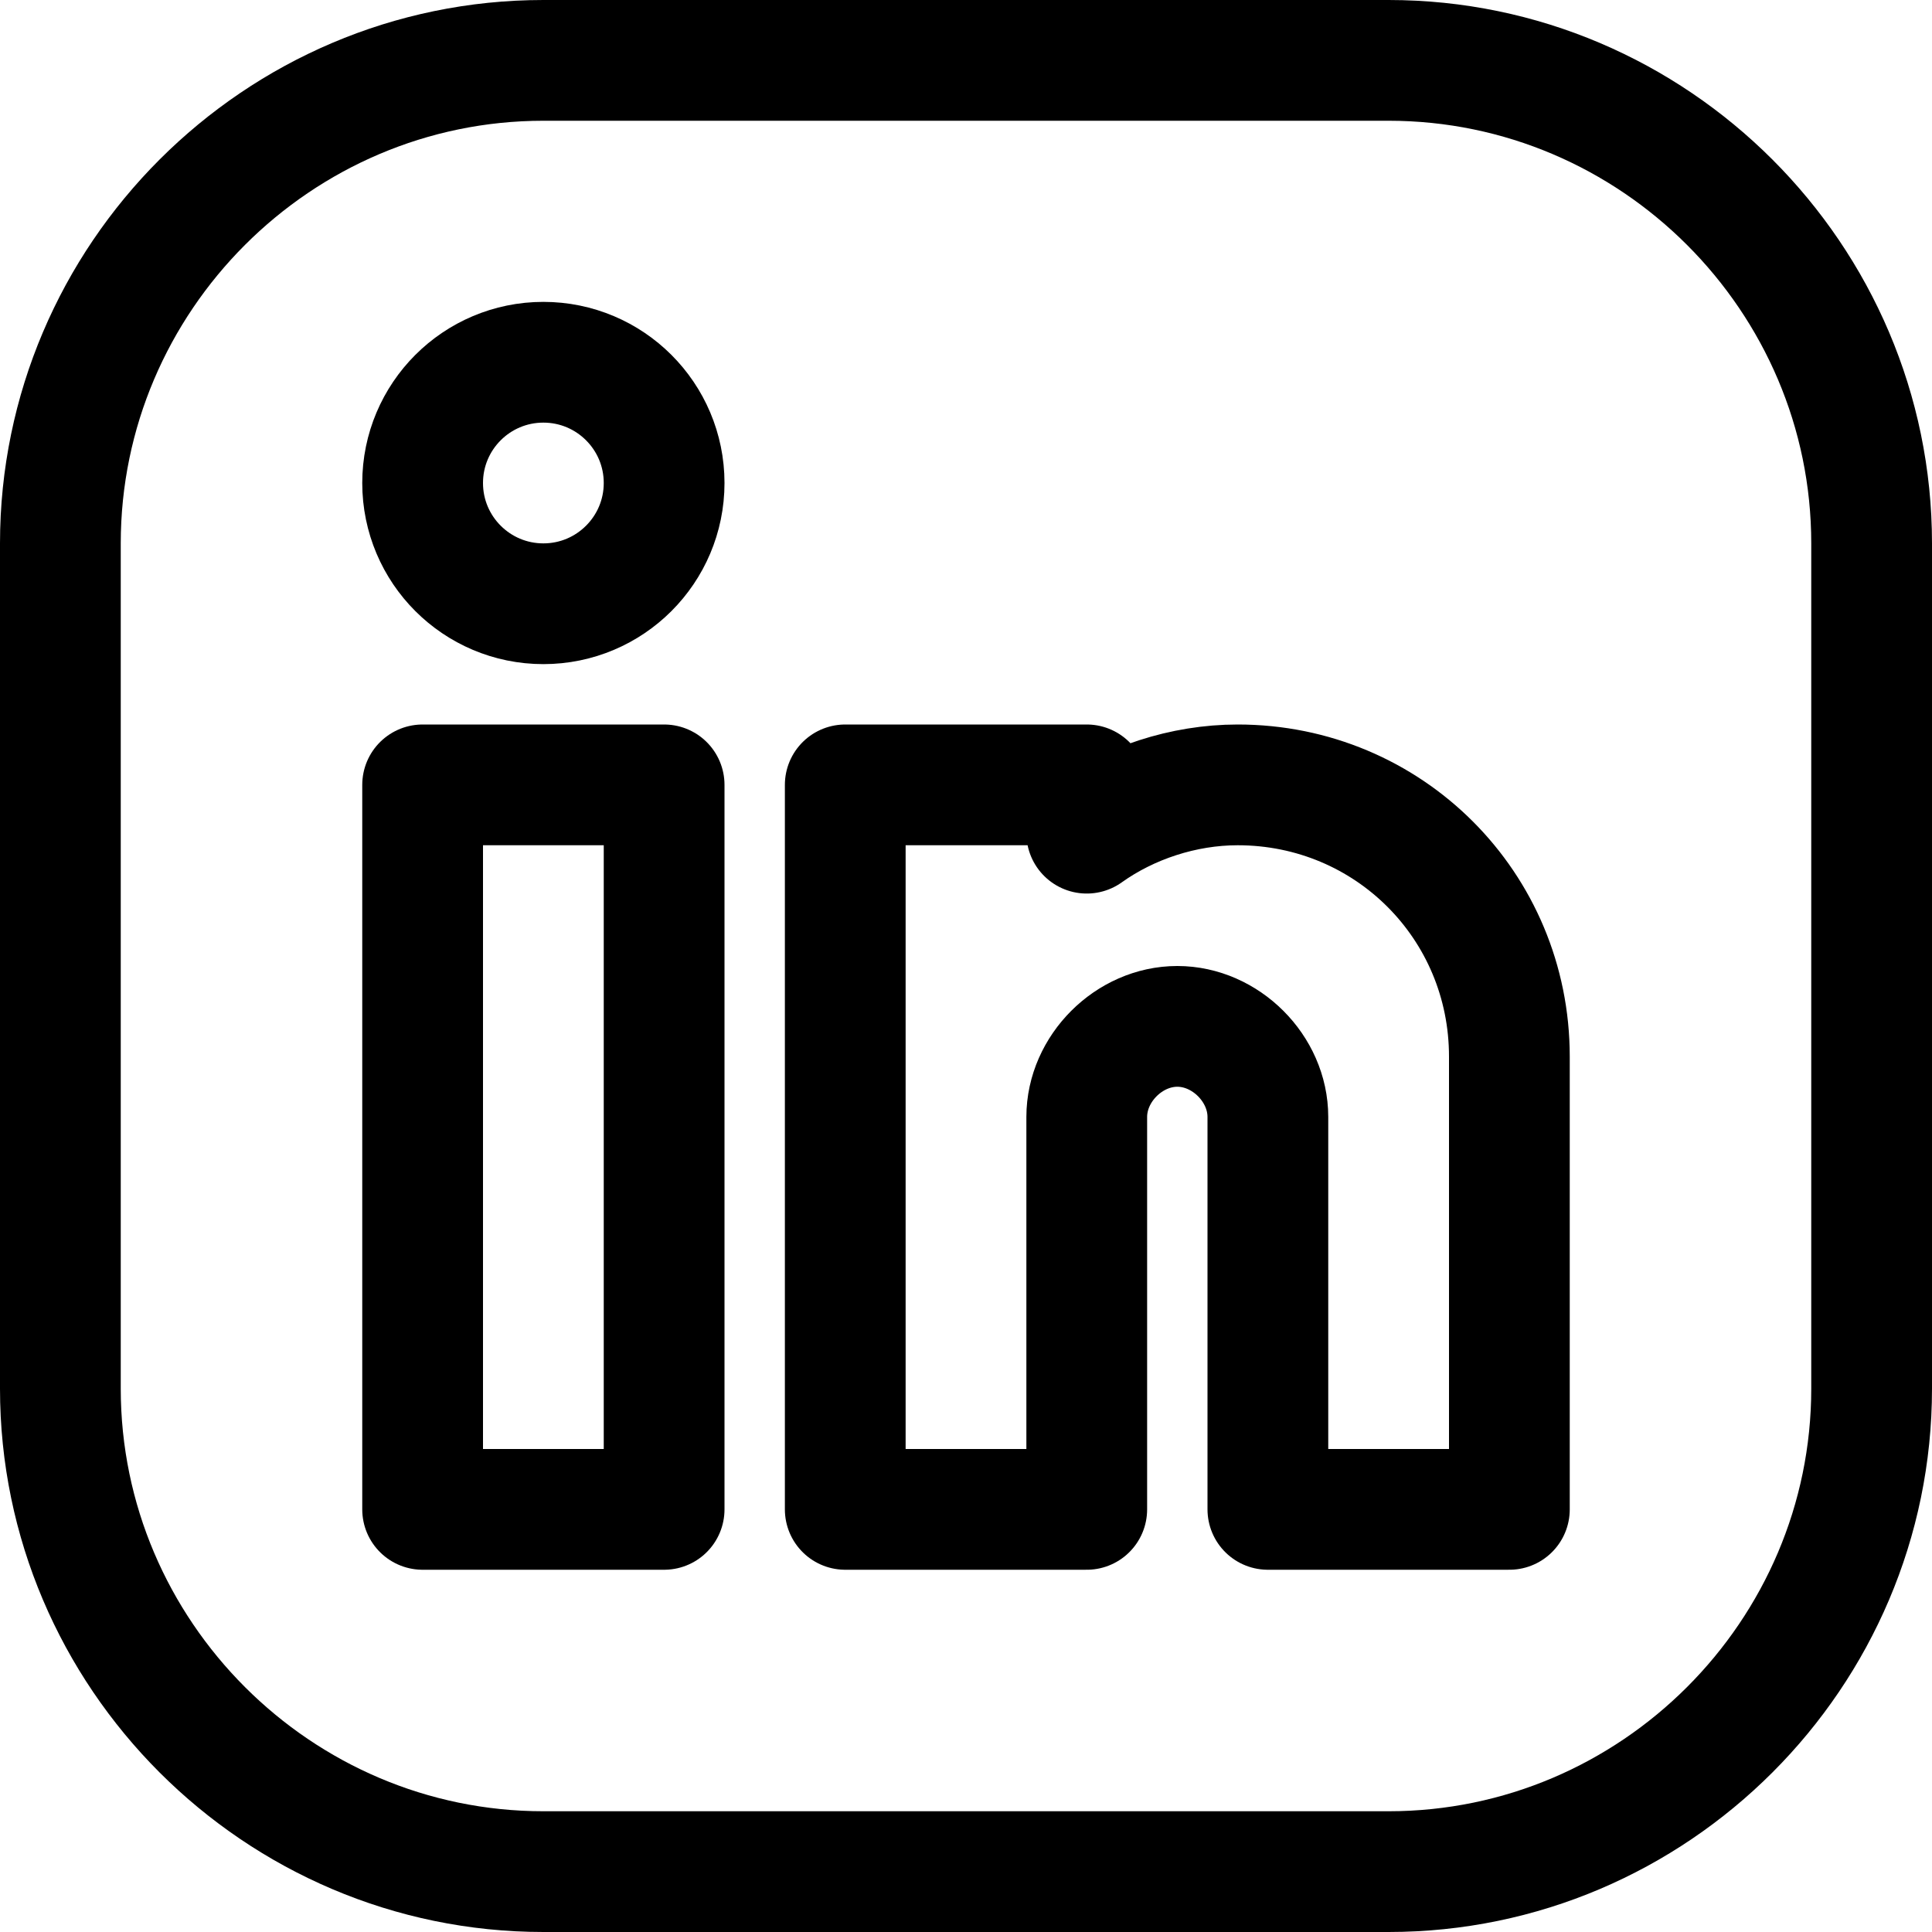
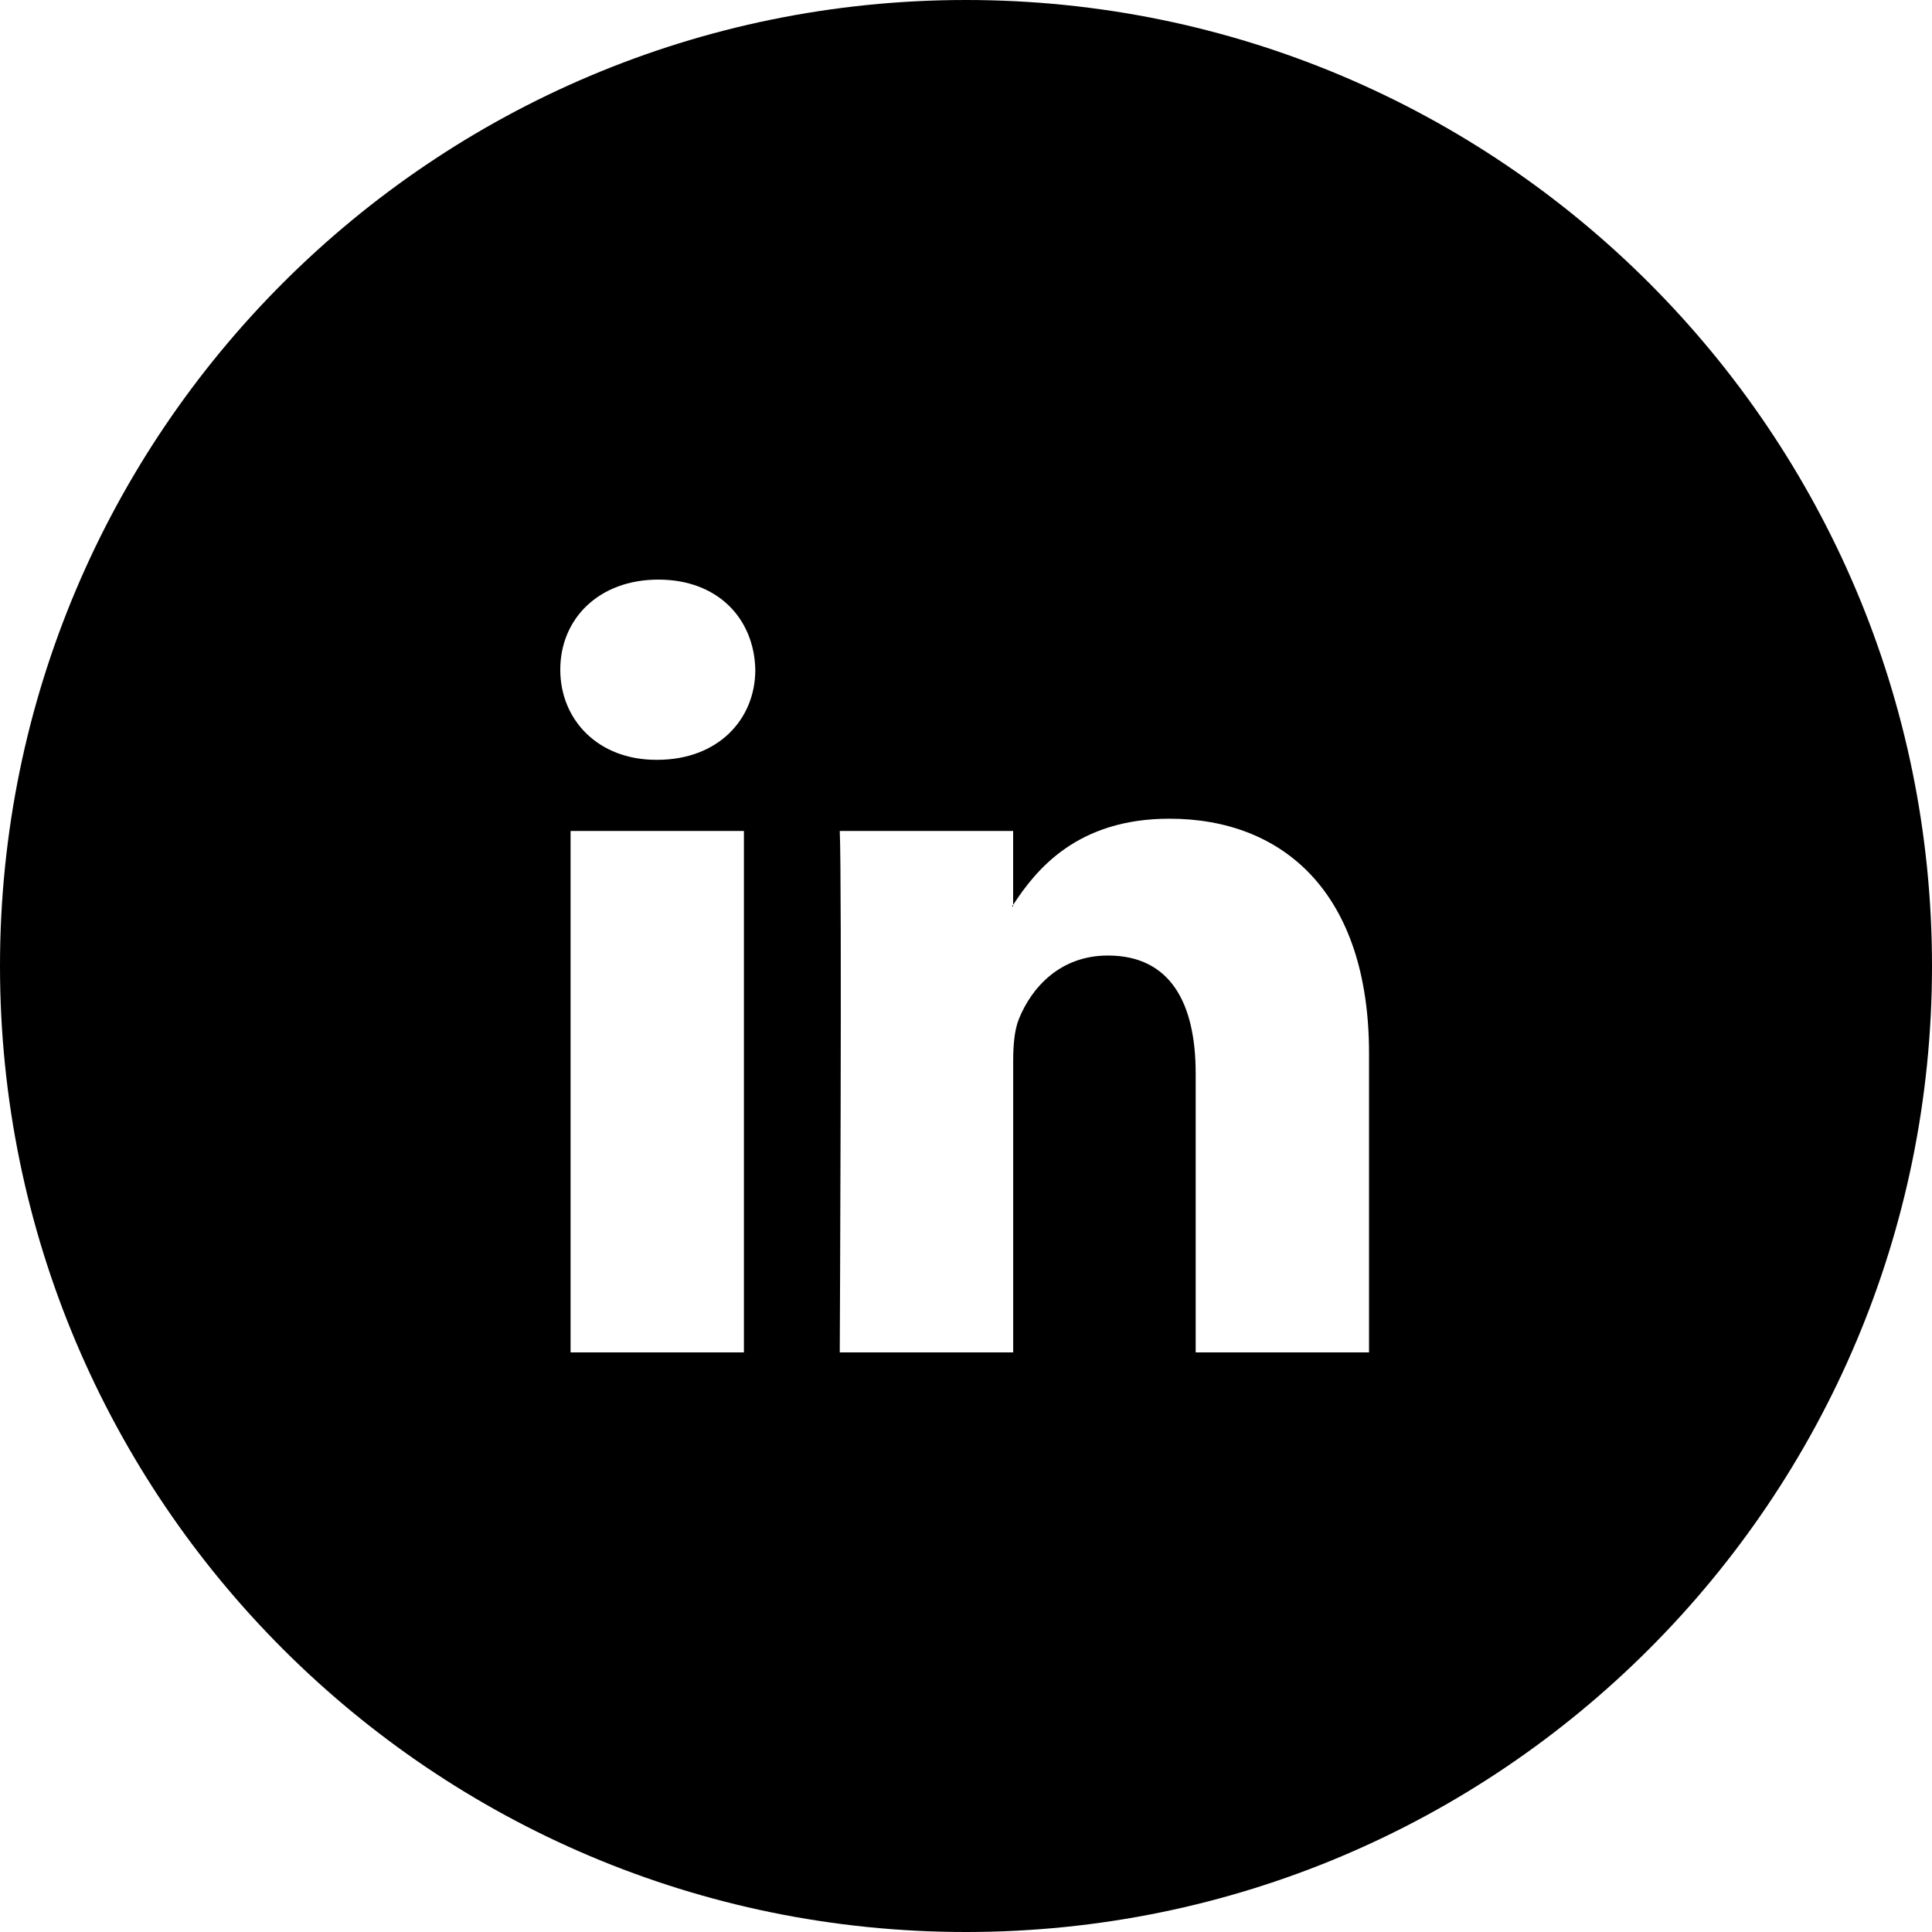
- <svg xmlns="http://www.w3.org/2000/svg" version="1.1" id="Icons" x="0px" y="0px" viewBox="0 0 32 32" style="enable-background:new 0 0 32 32;" xml:space="preserve">
-   <style type="text/css">
- 	.st0{fill:none;stroke:#000000;stroke-width:2;stroke-linecap:round;stroke-linejoin:round;stroke-miterlimit:10;}
- 	.st1{fill:none;stroke:#000000;stroke-width:2;}
- 	.st2{fill:none;stroke:#000000;stroke-width:2;stroke-miterlimit:10;}
- </style>
-   <path class="st0" d="M23,31H9c-4.4,0-8-3.6-8-8V9c0-4.4,3.6-8,8-8h14c4.4,0,8,3.6,8,8v14C31,27.4,27.4,31,23,31z" />
-   <rect x="7" y="13" class="st0" width="4" height="12" />
-   <path class="st0" d="M20.5,13c-0.9,0-1.8,0.3-2.5,0.8V13h-4v12h2h2v-6.5c0-0.8,0.7-1.5,1.5-1.5s1.5,0.7,1.5,1.5V25h4v-7.5  C25,15,23,13,20.5,13z" />
-   <circle class="st0" cx="9" cy="8" r="2" />
+ <svg xmlns="http://www.w3.org/2000/svg" width="100" height="100" viewBox="0 0 100 100" fill="none">
+   <path fill-rule="evenodd" clip-rule="evenodd" d="M50 100C77.614 100 100 77.614 100 50C100 22.386 77.614 0 50 0C22.386 0 0 22.386 0 50C0 77.614 22.386 100 50 100ZM70.861 70V54.524C70.861 46.234 66.434 42.376 60.528 42.376C55.762 42.376 53.633 44.999 52.44 46.836V43.011H43.466C43.587 45.544 43.466 70 43.466 70H52.442V54.927C52.442 54.12 52.503 53.317 52.739 52.74C53.389 51.126 54.864 49.458 57.343 49.458C60.59 49.458 61.888 51.933 61.888 55.56V70H70.861ZM52.44 46.836V46.923H52.381C52.399 46.896 52.422 46.865 52.44 46.836ZM29 34.663C29 32.014 31.008 30 34.078 30C37.15 30 39.037 32.014 39.095 34.663C39.095 37.254 37.15 39.328 34.019 39.328H33.96C30.95 39.328 29 37.254 29 34.663ZM38.505 70H29.533V43.011H38.505V70Z" fill="black" />
</svg>
